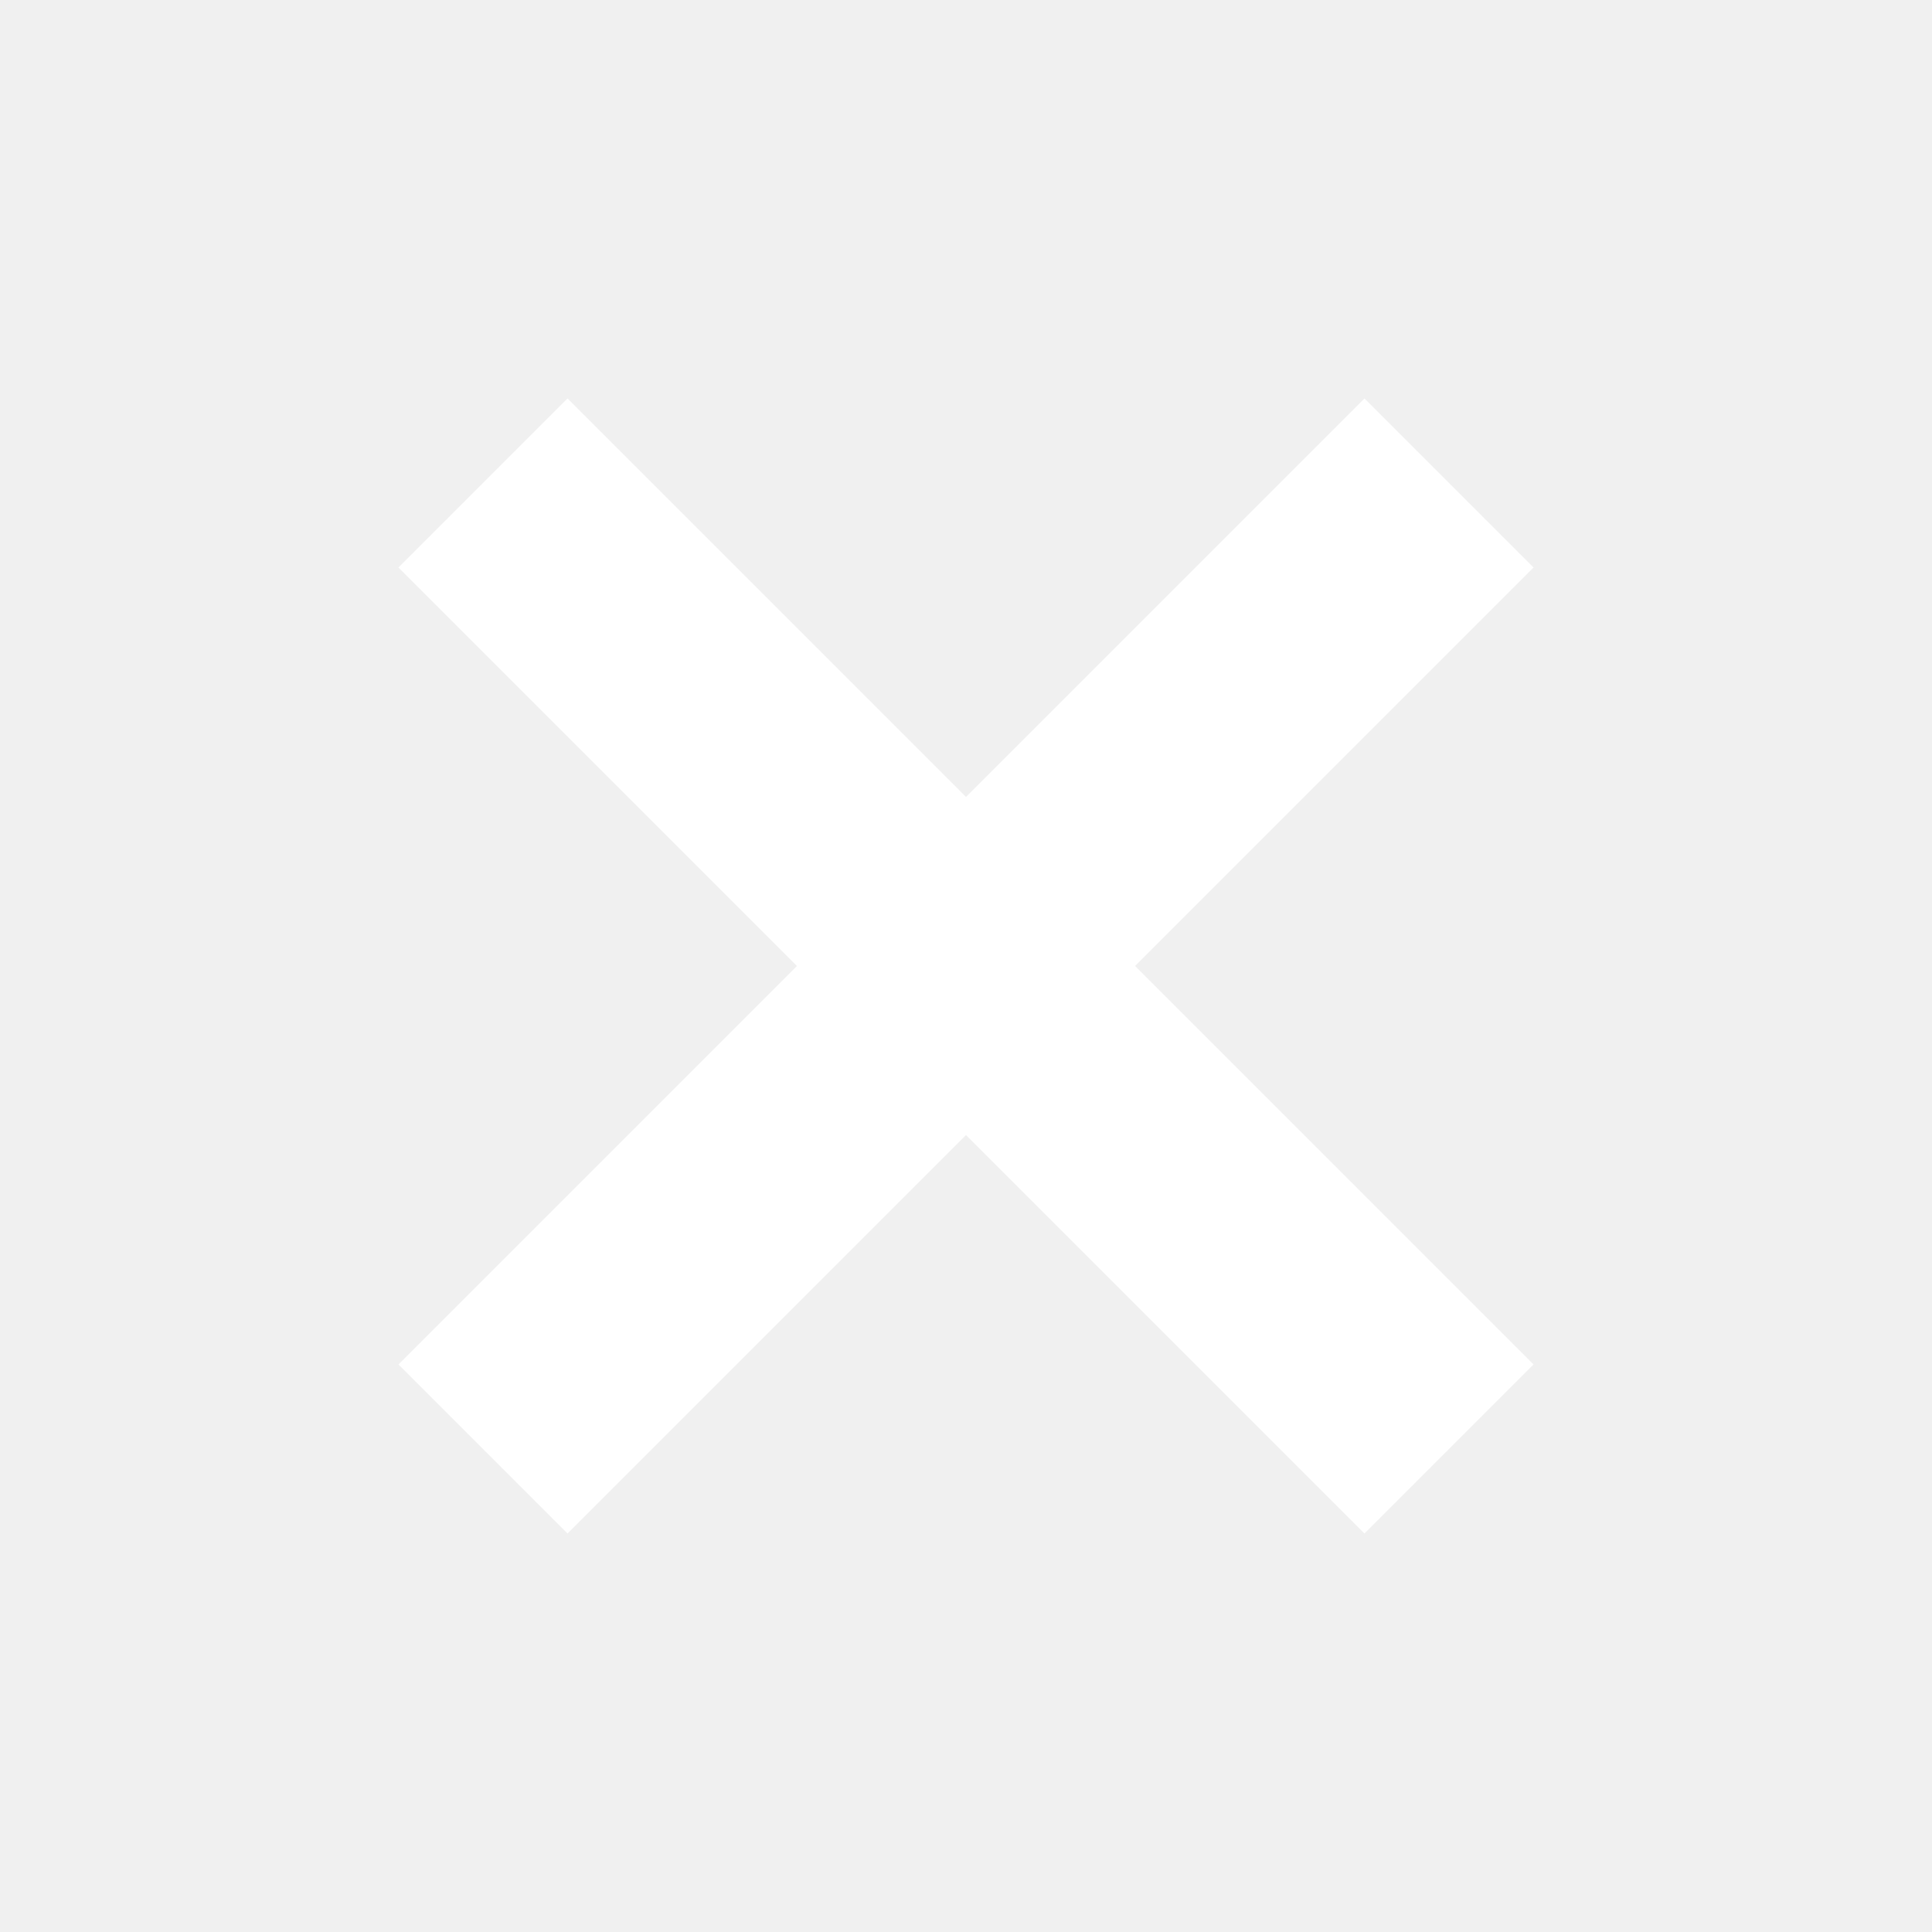
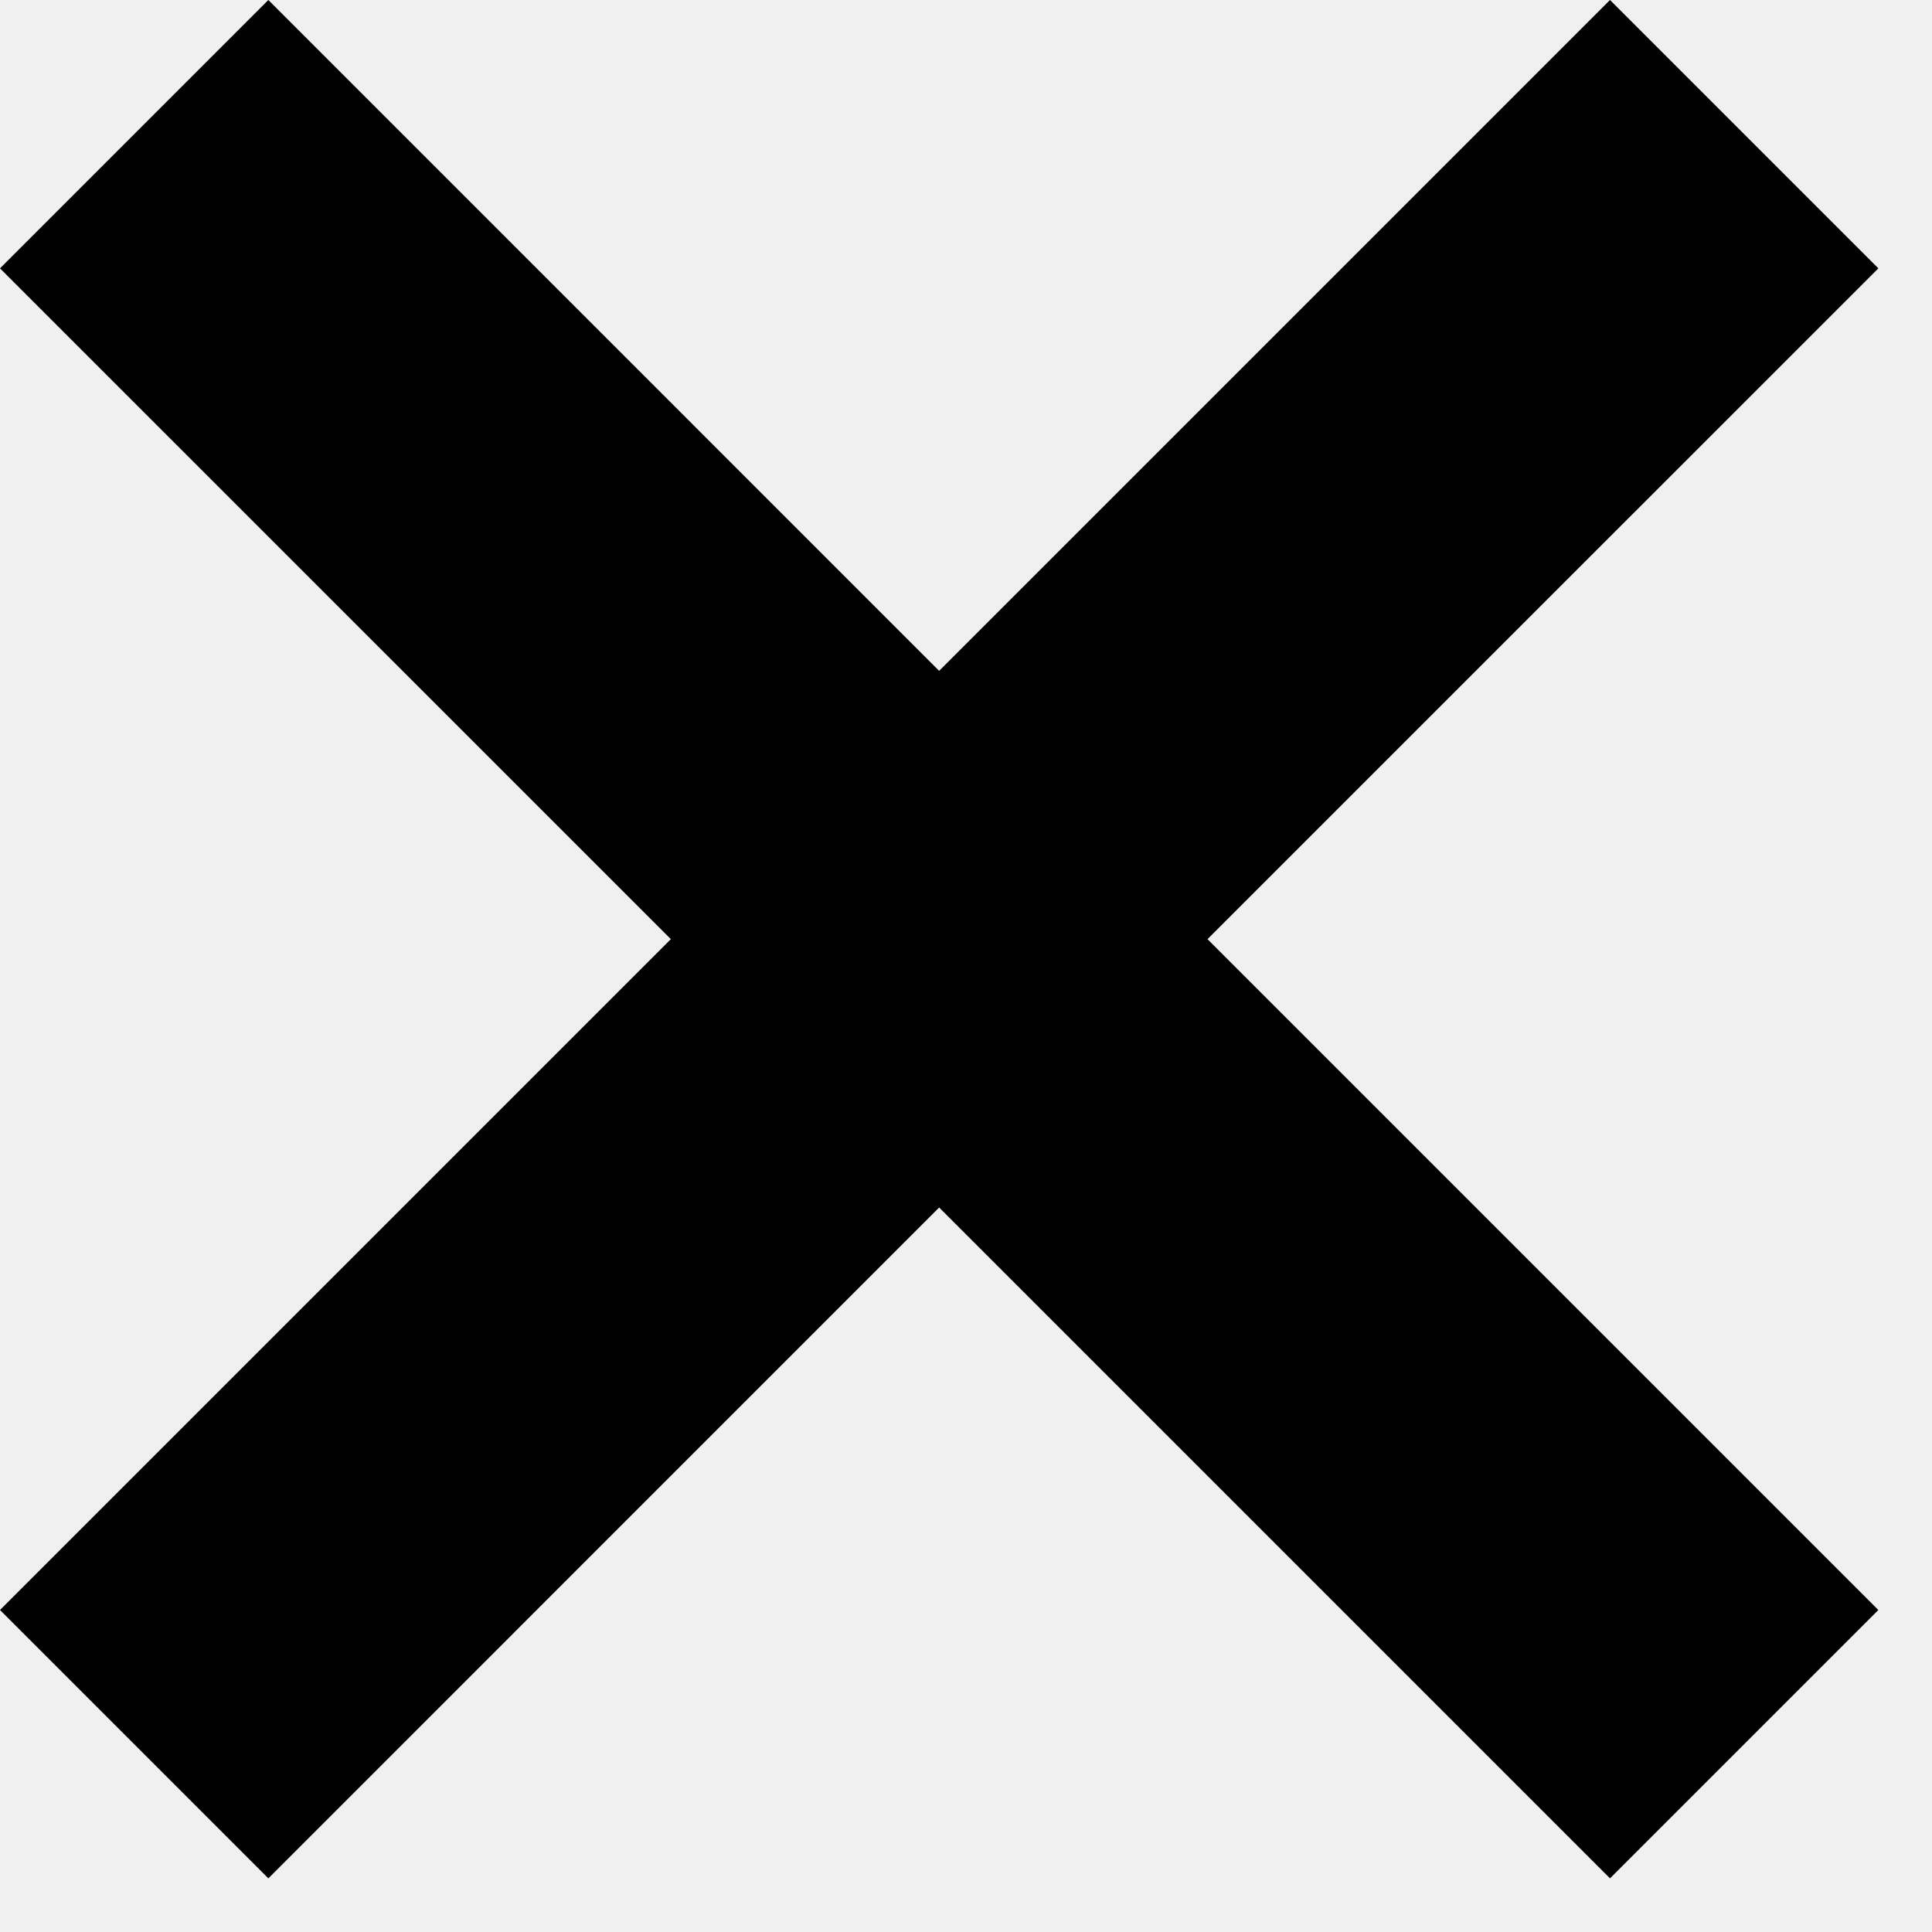
- <svg xmlns="http://www.w3.org/2000/svg" fill="White" version="1.1" id="Layer_2" x="0px" y="0px" viewBox="0 0 16 16" enable-background="new 0 0 16 16" xml:space="preserve">
-   <polygon points="12.7,4.7 11.3,3.3 8,6.6 4.7,3.3 3.3,4.7 6.6,8 3.3,11.3 4.7,12.7 8,9.4 11.3,12.7 12.7,11.3 9.4,8" />
+ <svg xmlns="http://www.w3.org/2000/svg" width="100%" height="100%" viewBox="0 0 30 30" version="1.1" xml:space="preserve">
+   <path d="M29.167,4.167l-4.167,-4.167l-10.417,10.417l-10.416,-10.417l-4.167,4.167l10.417,10.416l-10.417,10.417l4.167,4.167l10.416,-10.417l10.417,10.417l4.167,-4.167l-10.417,-10.417l10.417,-10.416Z" />
</svg>
